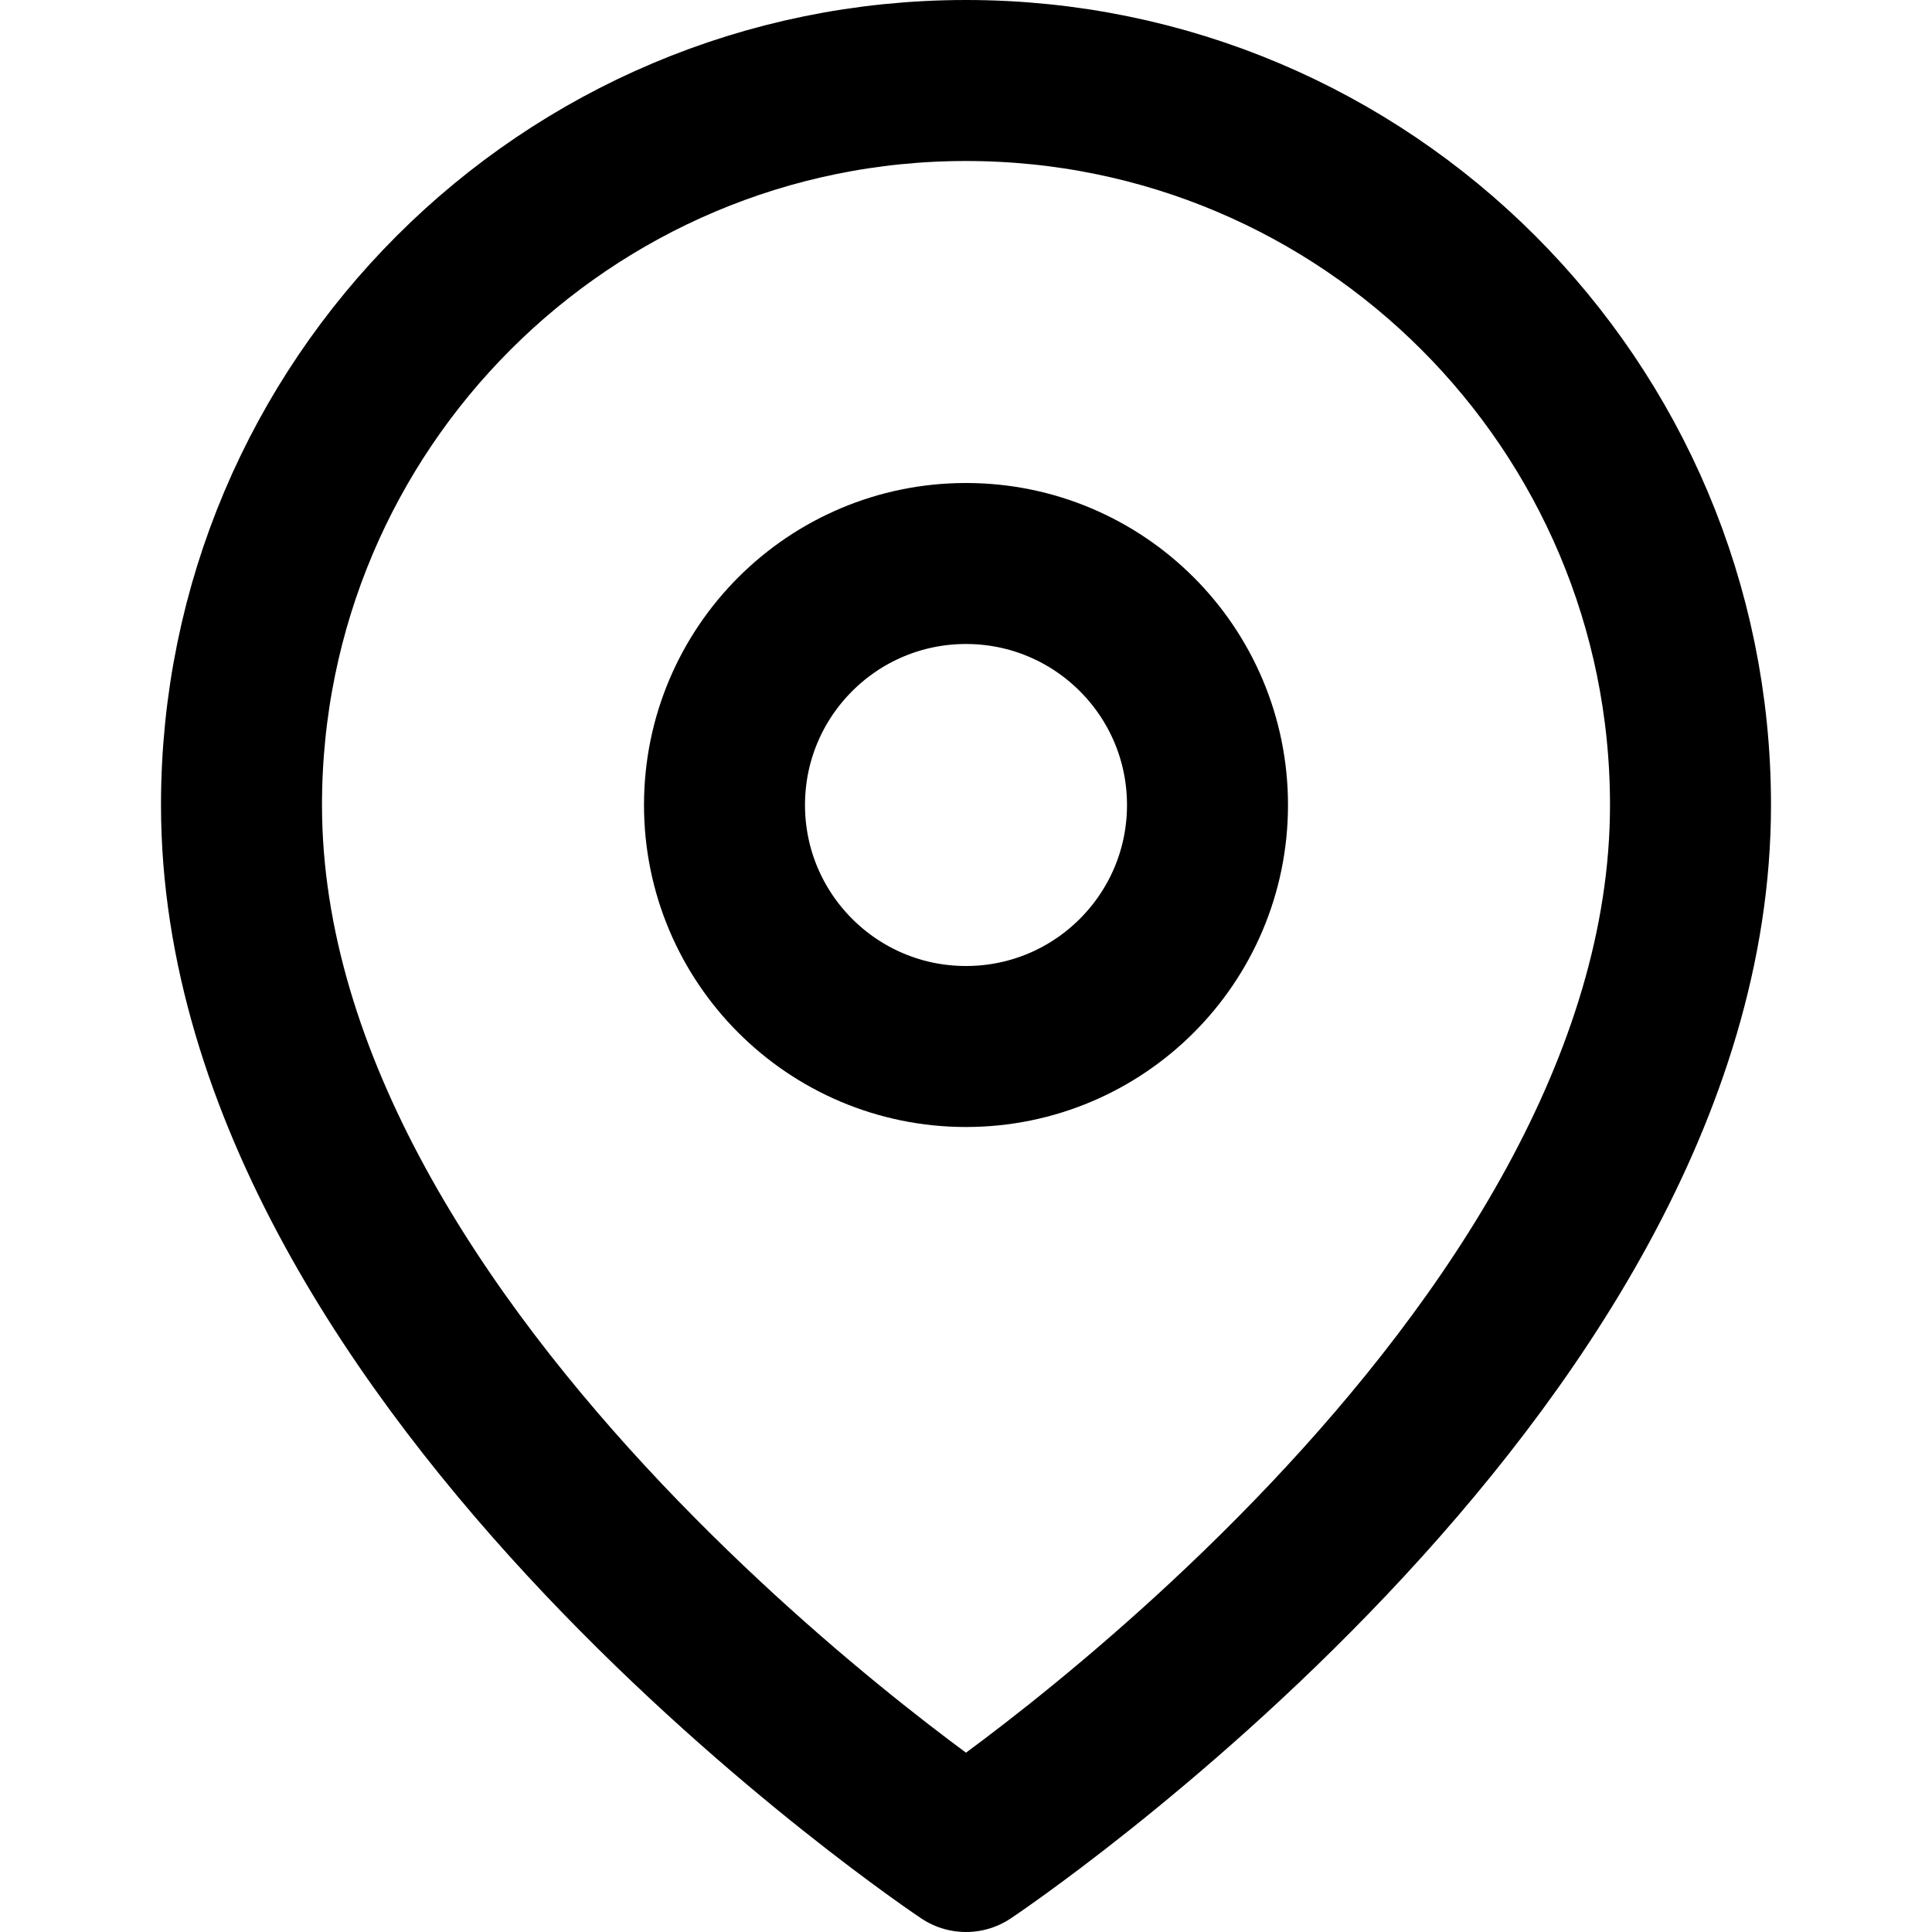
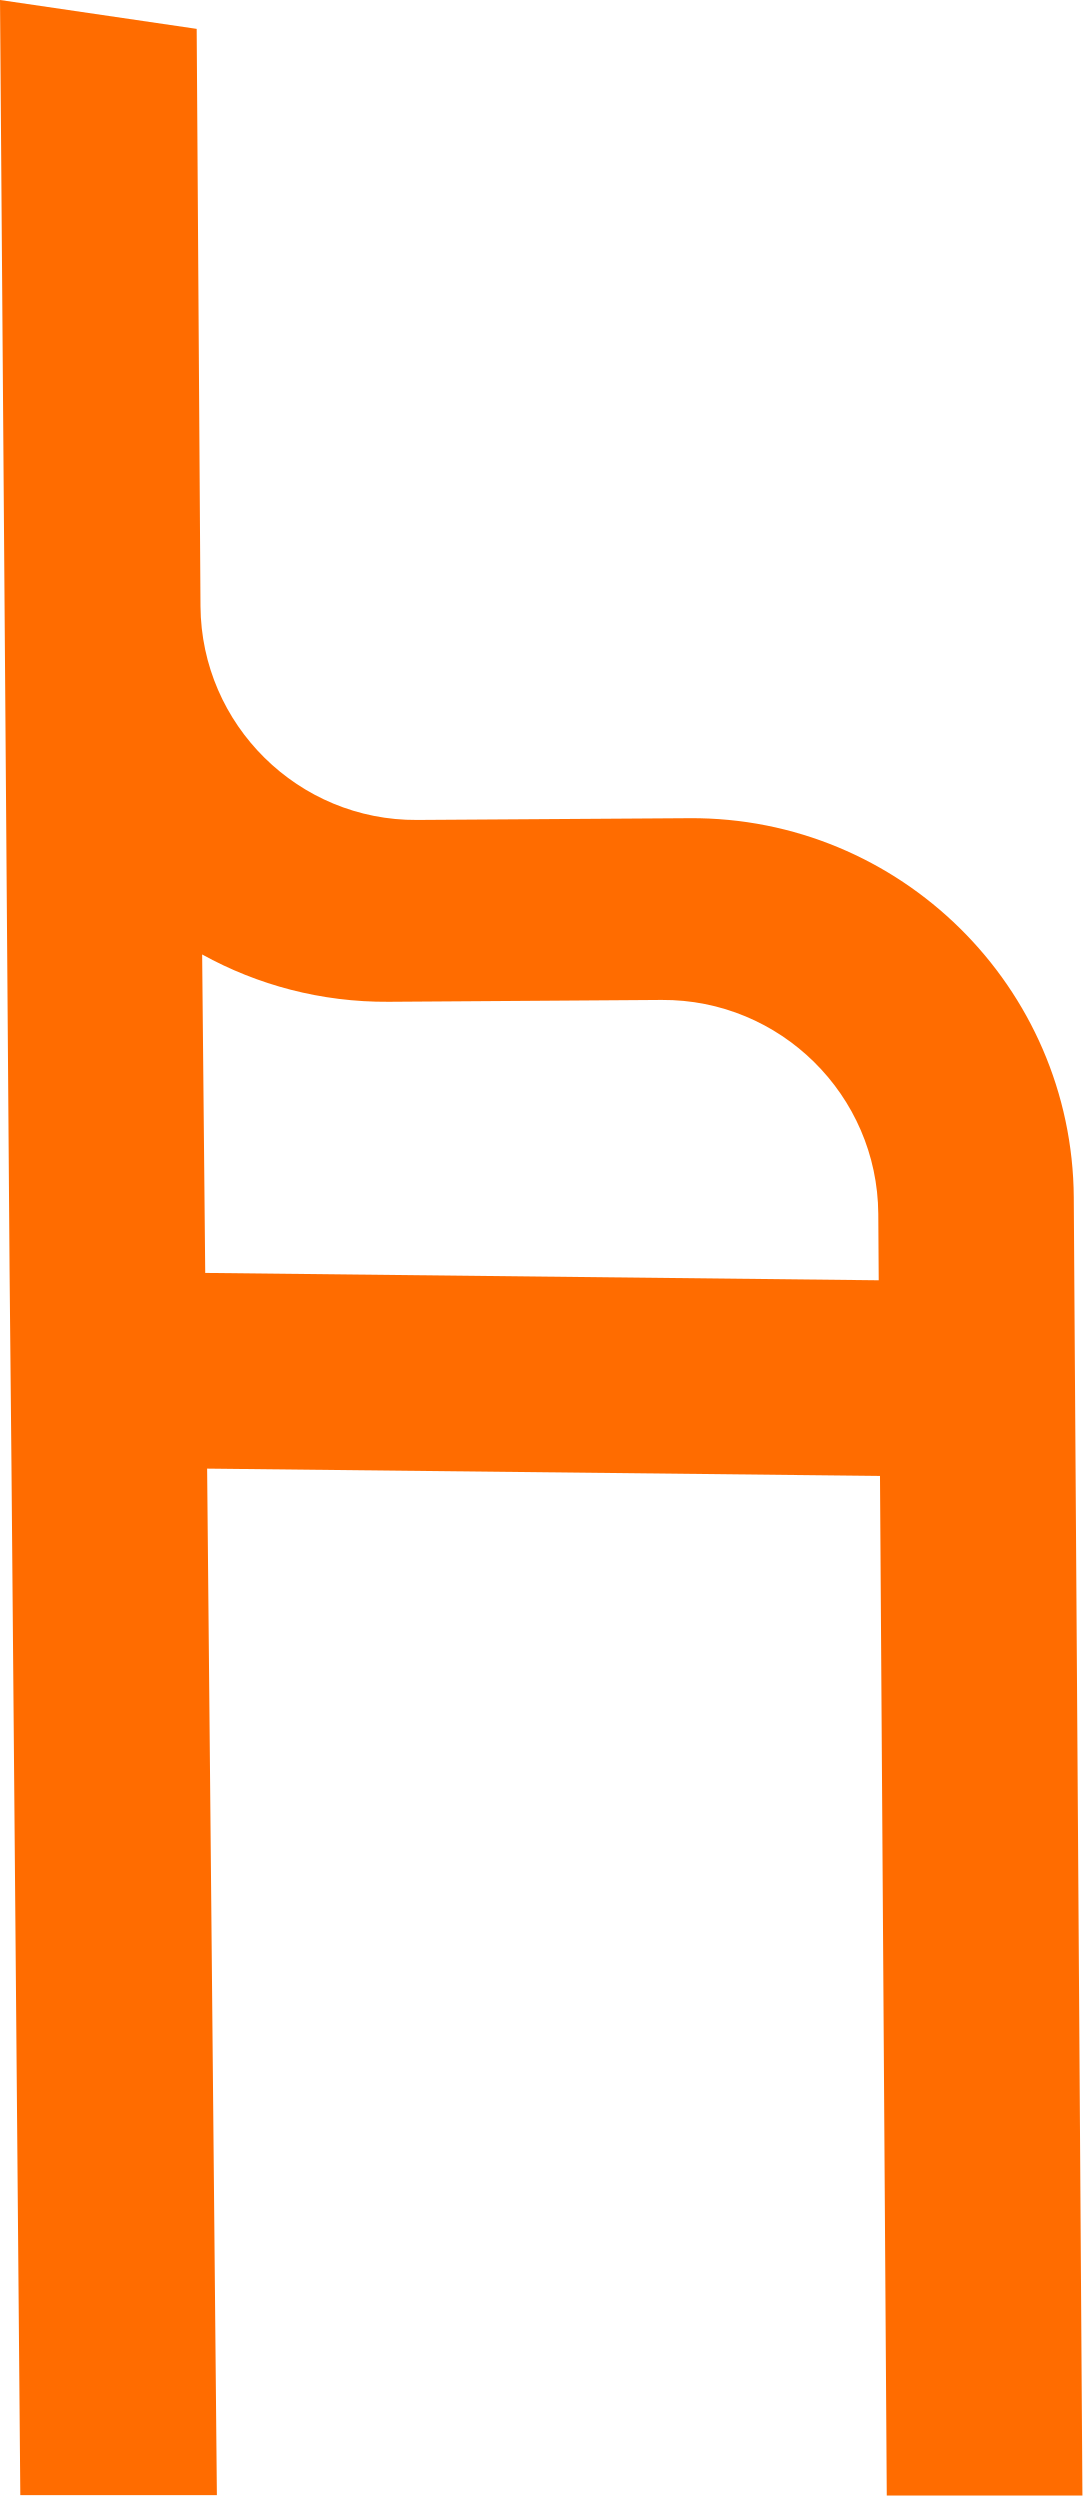
- <svg xmlns="http://www.w3.org/2000/svg" viewBox="0 0 24 24" fill="none" stroke="currentColor" stroke-width="2" stroke-linecap="round" stroke-linejoin="round">
-   <path d="M21 10c0 7-9 13-9 13s-9-6-9-13a9 9 0 0 1 18 0z" />
-   <circle cx="12" cy="10" r="3" />
+ <svg xmlns="http://www.w3.org/2000/svg" width="100%" height="100%" viewBox="0 0 185 427" version="1.1" xml:space="preserve" style="fill-rule:evenodd;clip-rule:evenodd;stroke-linejoin:round;stroke-miterlimit:2;">
+   <g transform="matrix(1,0,0,1,-121303.974,-68983.623)">
+     <g transform="matrix(8.333333,0,0,8.333333,108763.693,53287.215)">
+       <g transform="matrix(1,0,0,1,1509.04,1908.628)">
+         <path d="M0,1.031L-0.063,-5.496C1.07,-4.87 2.374,-4.517 3.759,-4.526L9.354,-4.564C11.786,-4.58 13.778,-2.614 13.795,-0.182L13.804,1.182L0,1.031ZM-4.01,0.987L-3.971,4.998L-3.79,26.082L0.239,26.082L0.039,5.042L13.83,5.192L13.969,26.09L17.979,26.09L17.84,5.235L17.813,1.225L17.802,-0.514C17.774,-4.83 14.238,-8.318 9.922,-8.289L4.343,-8.253C1.912,-8.236 -0.08,-10.202 -0.097,-12.633L-0.175,-24.467L-4.206,-25.059L-4.01,0.987Z" style="fill:rgb(255,108,0);fill-rule:nonzero;" />
+       </g>
+     </g>
+   </g>
</svg>
